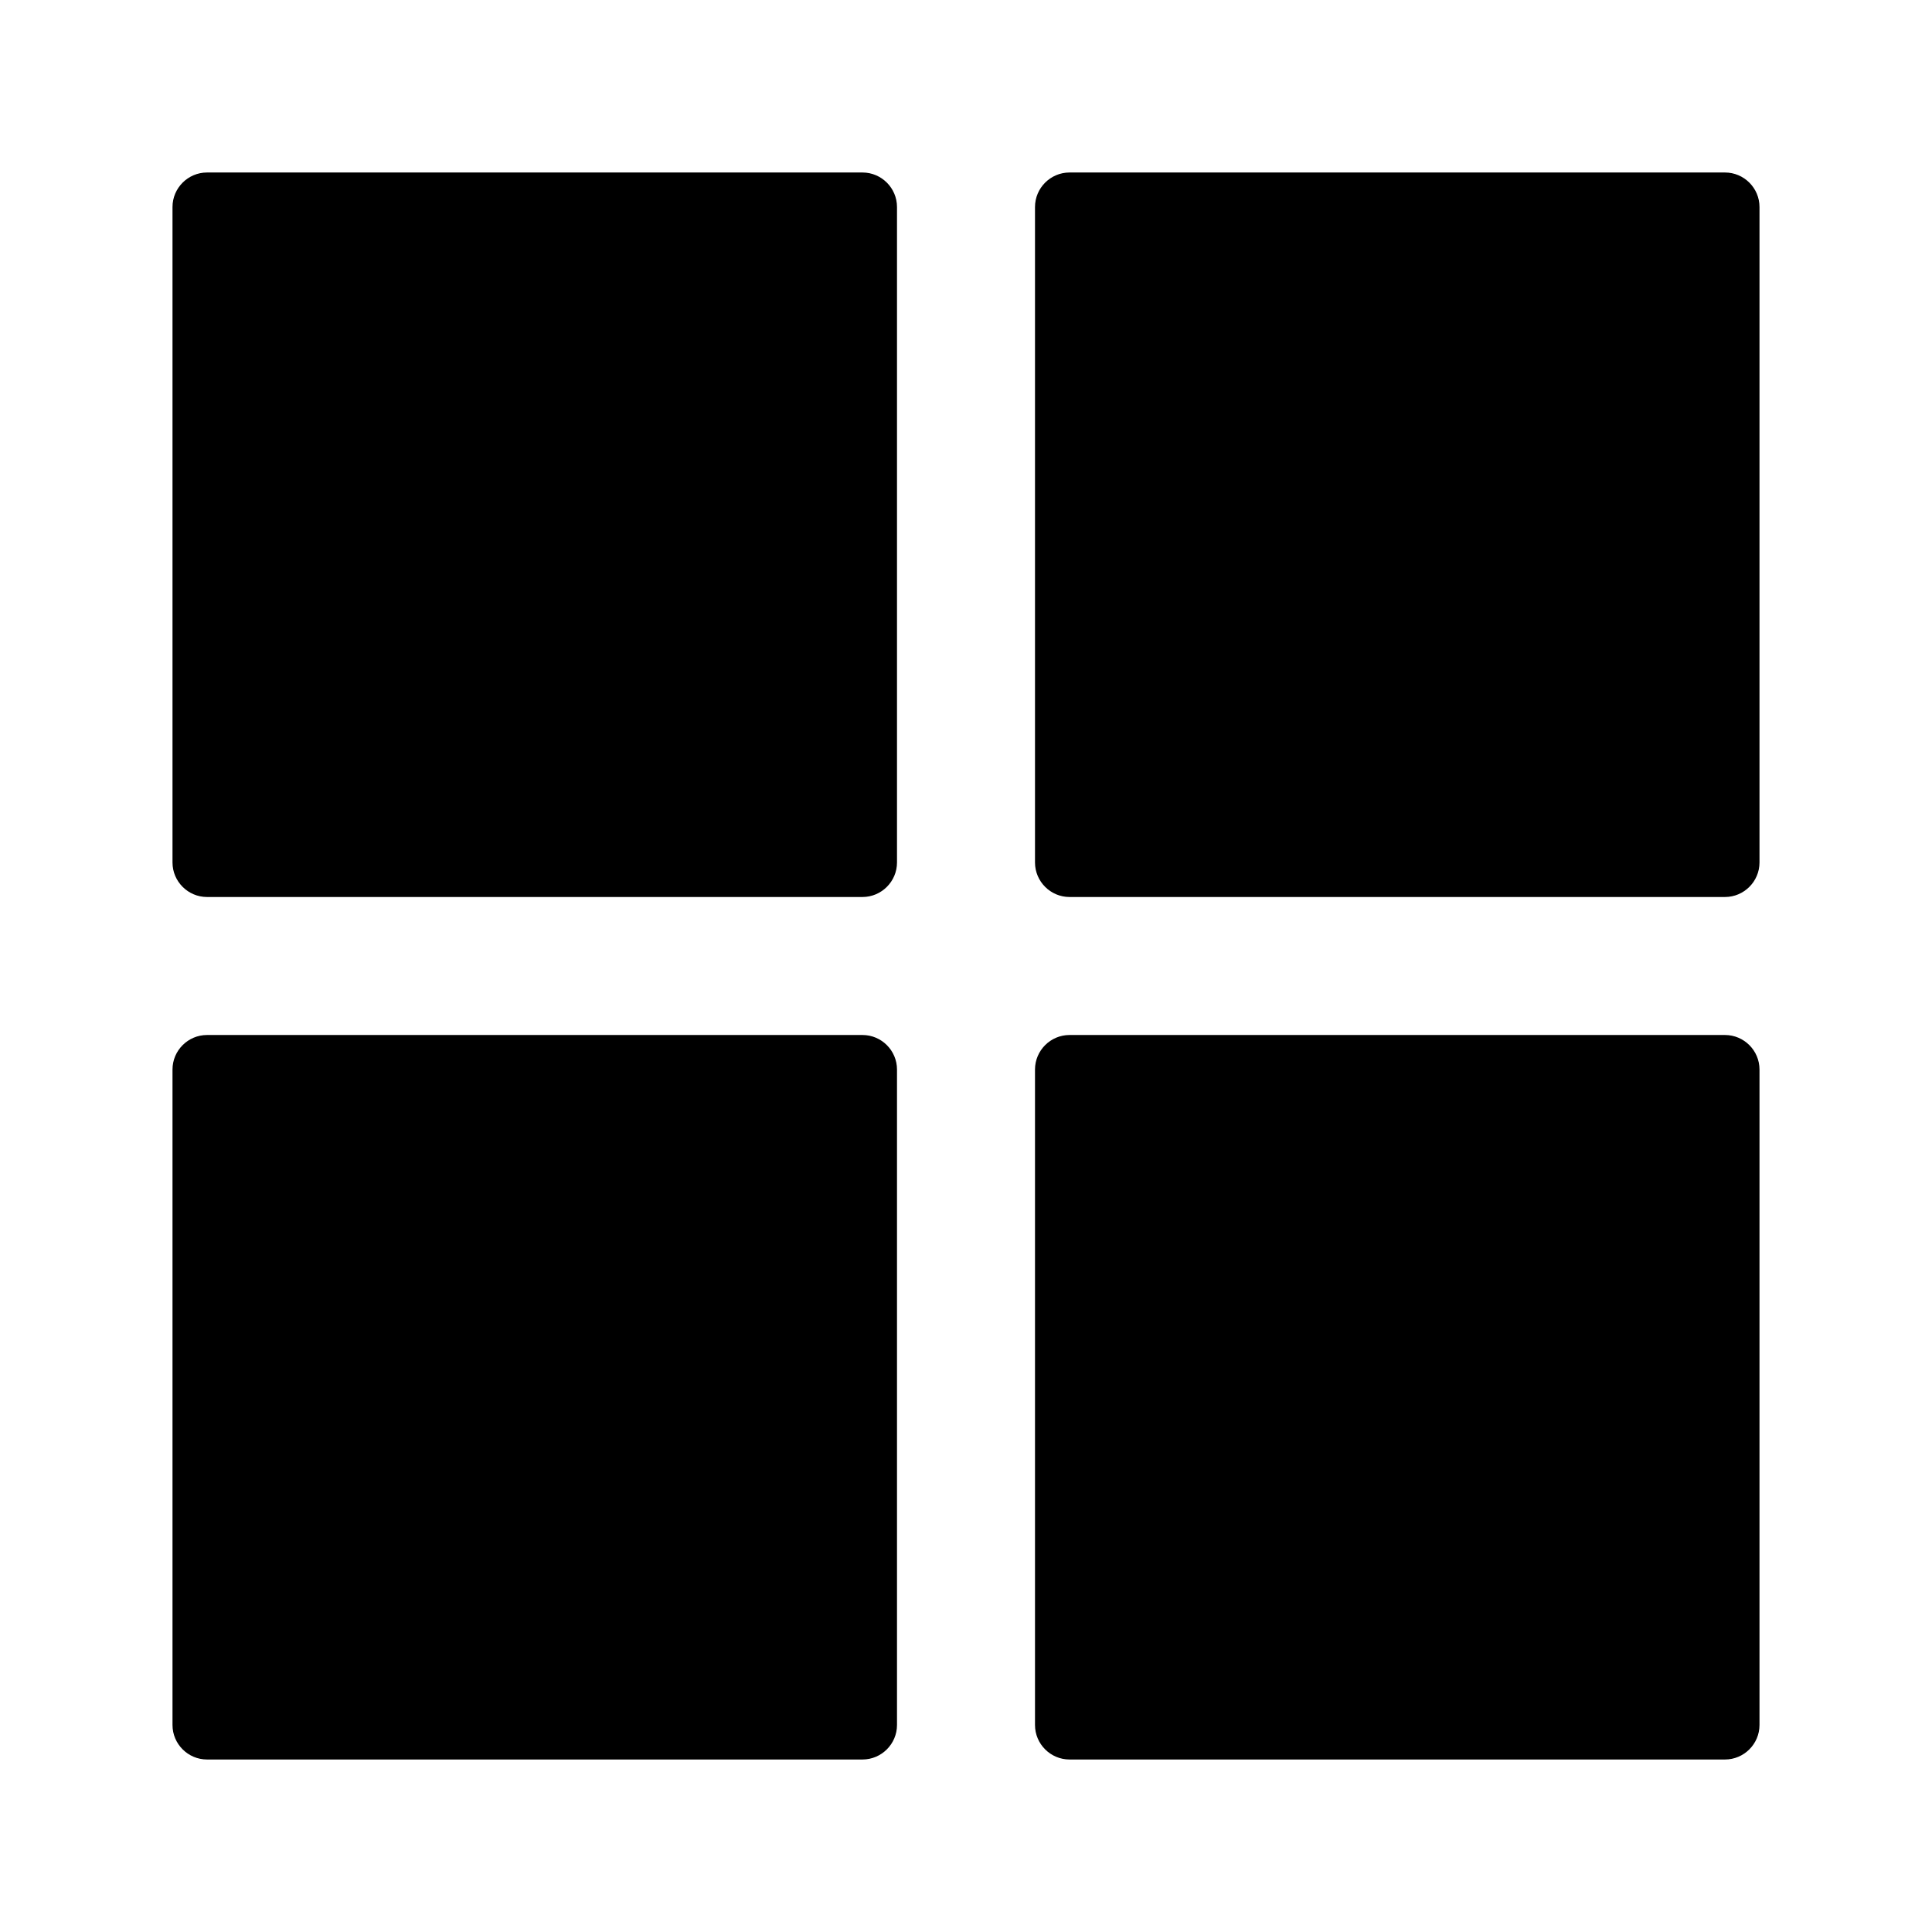
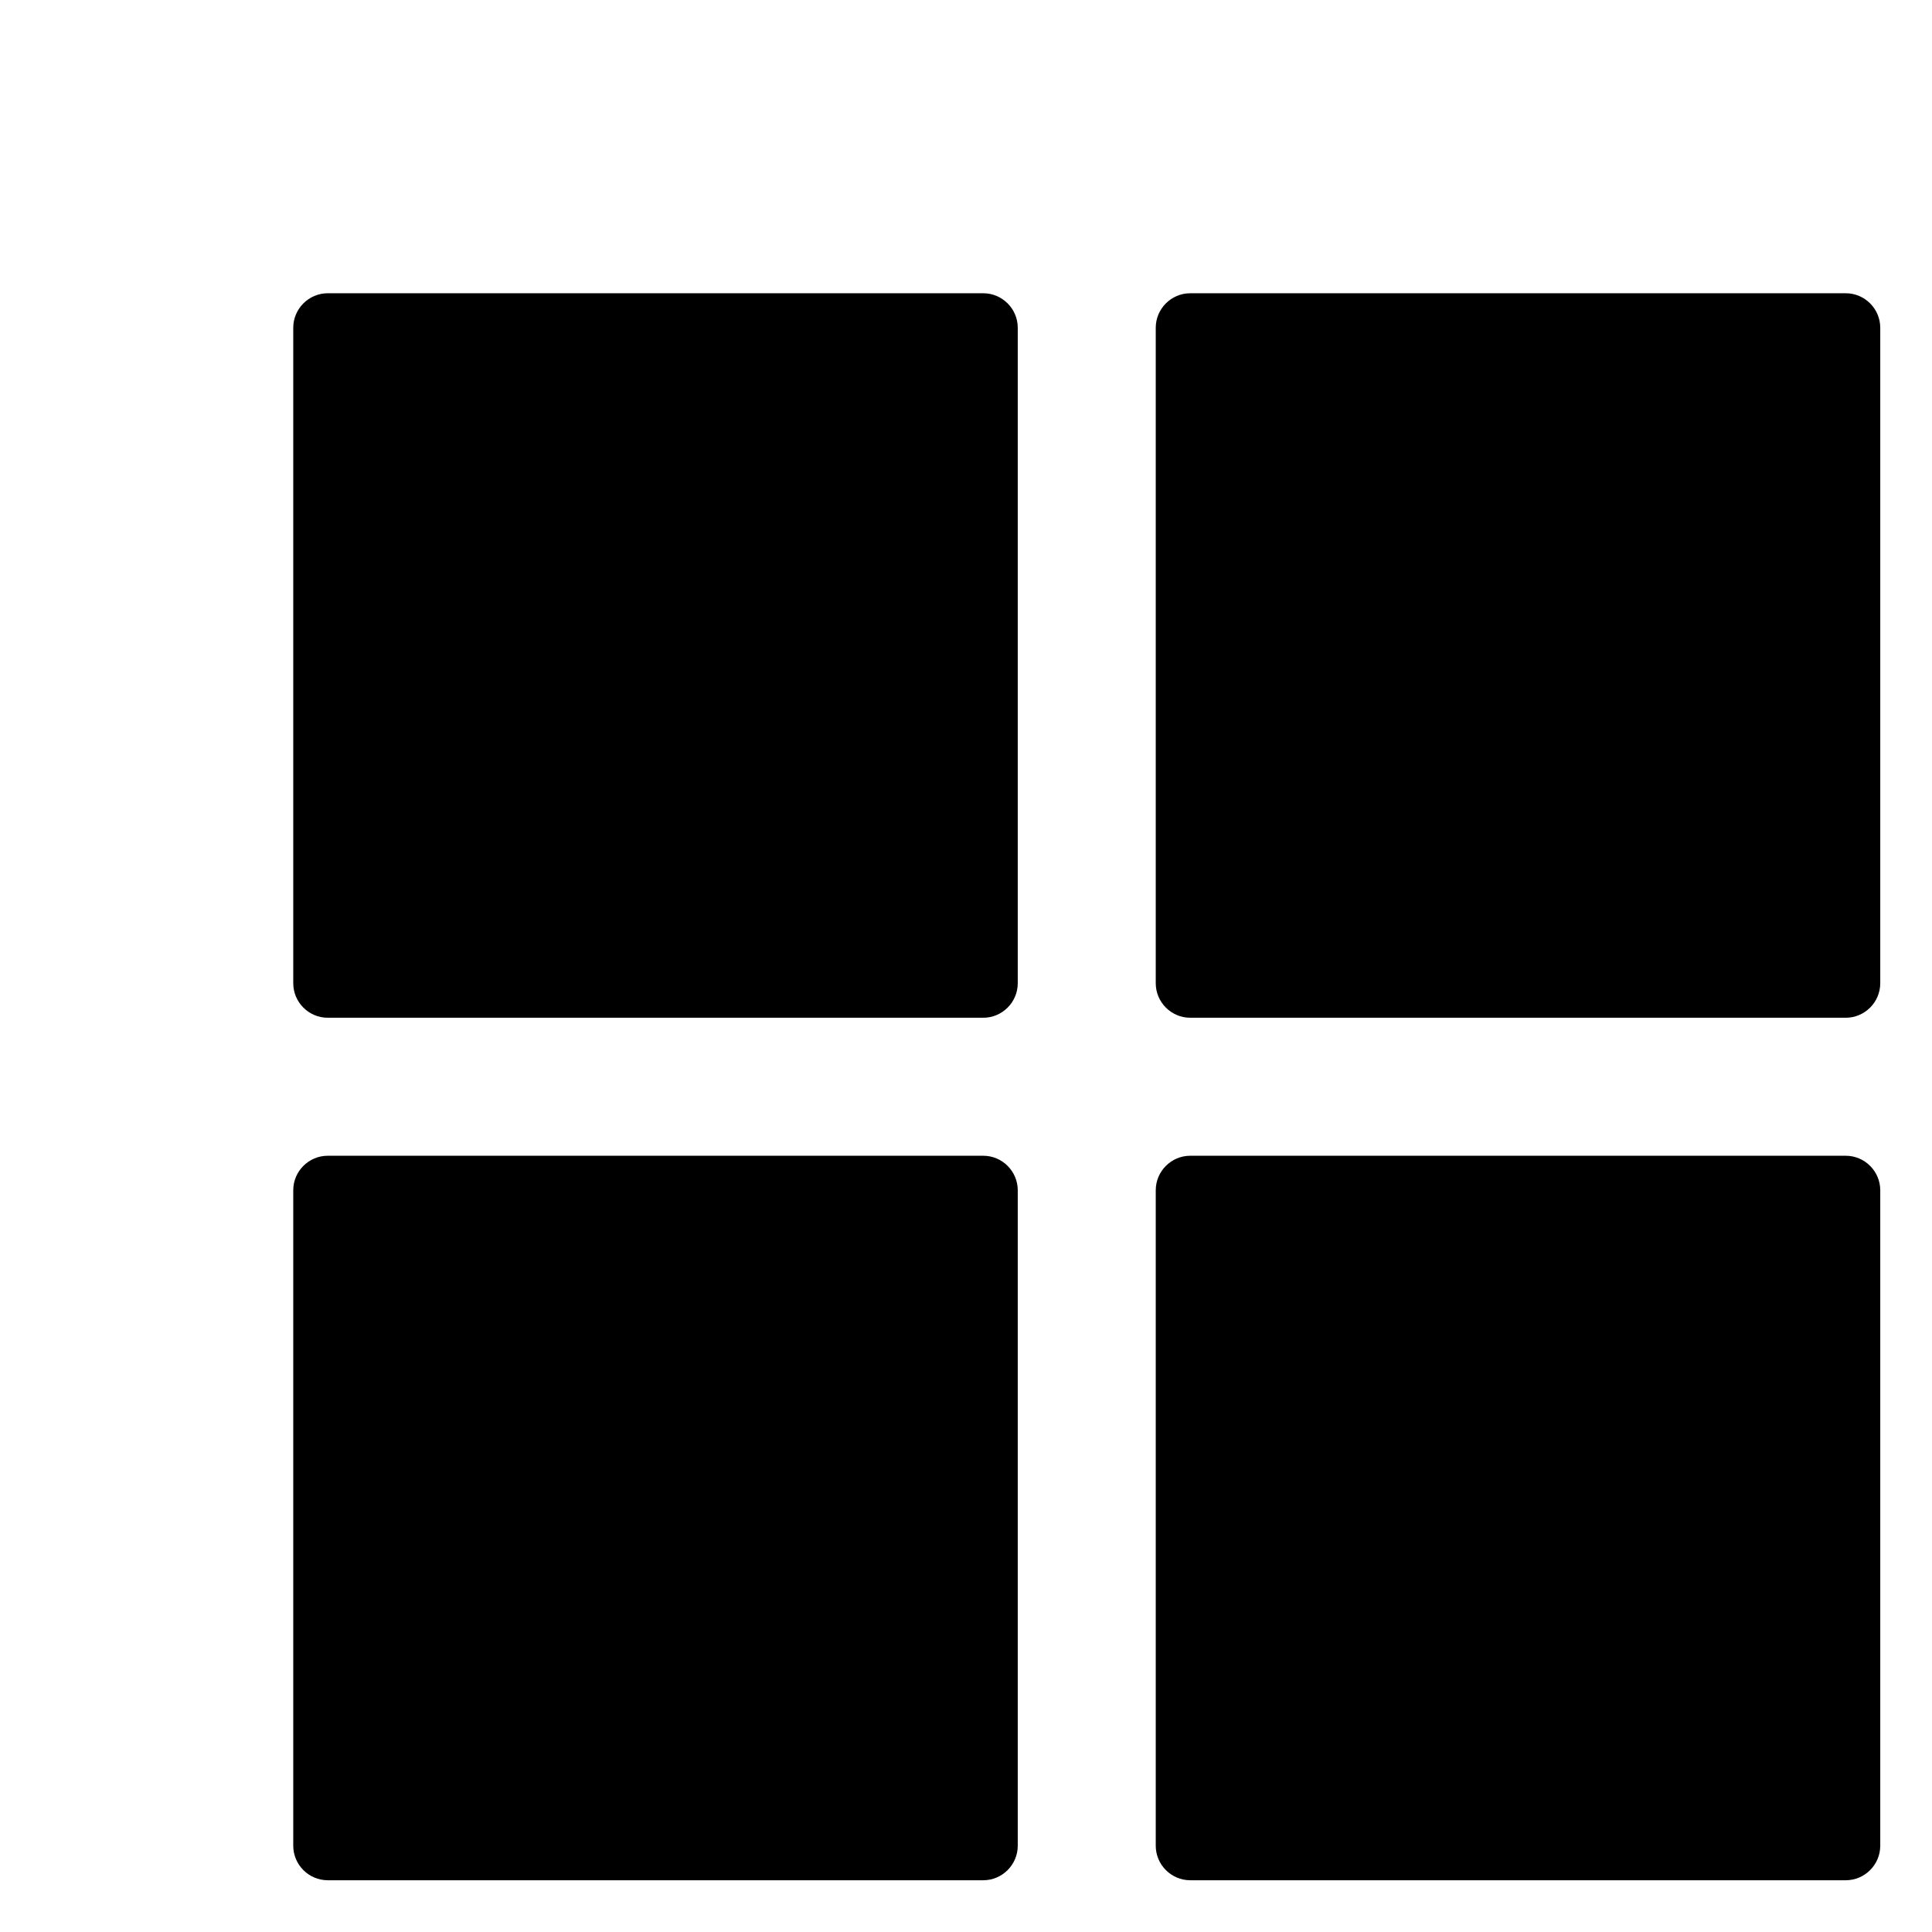
- <svg viewBox="64 64 896 896" focusable="false" fill="currentColor" aria-hidden="true" height="1.5em" width="1.5em">
+ <svg viewBox="8 8 896 896" focusable="false" fill="currentColor" aria-hidden="true" height="1.25em" width="1.25em">
  <path d="M864 144H560c-8.8 0-16 7.2-16 16v304c0 8.8 7.2 16 16 16h304c8.8 0 16-7.2 16-16V160c0-8.8-7.2-16-16-16zm0 400H560c-8.8 0-16 7.2-16 16v304c0 8.8 7.2 16 16 16h304c8.8 0 16-7.2 16-16V560c0-8.8-7.2-16-16-16zM464 144H160c-8.8 0-16 7.2-16 16v304c0 8.8 7.2 16 16 16h304c8.8 0 16-7.2 16-16V160c0-8.8-7.2-16-16-16zm0 400H160c-8.8 0-16 7.2-16 16v304c0 8.8 7.2 16 16 16h304c8.8 0 16-7.2 16-16V560c0-8.8-7.2-16-16-16z" />
</svg>
